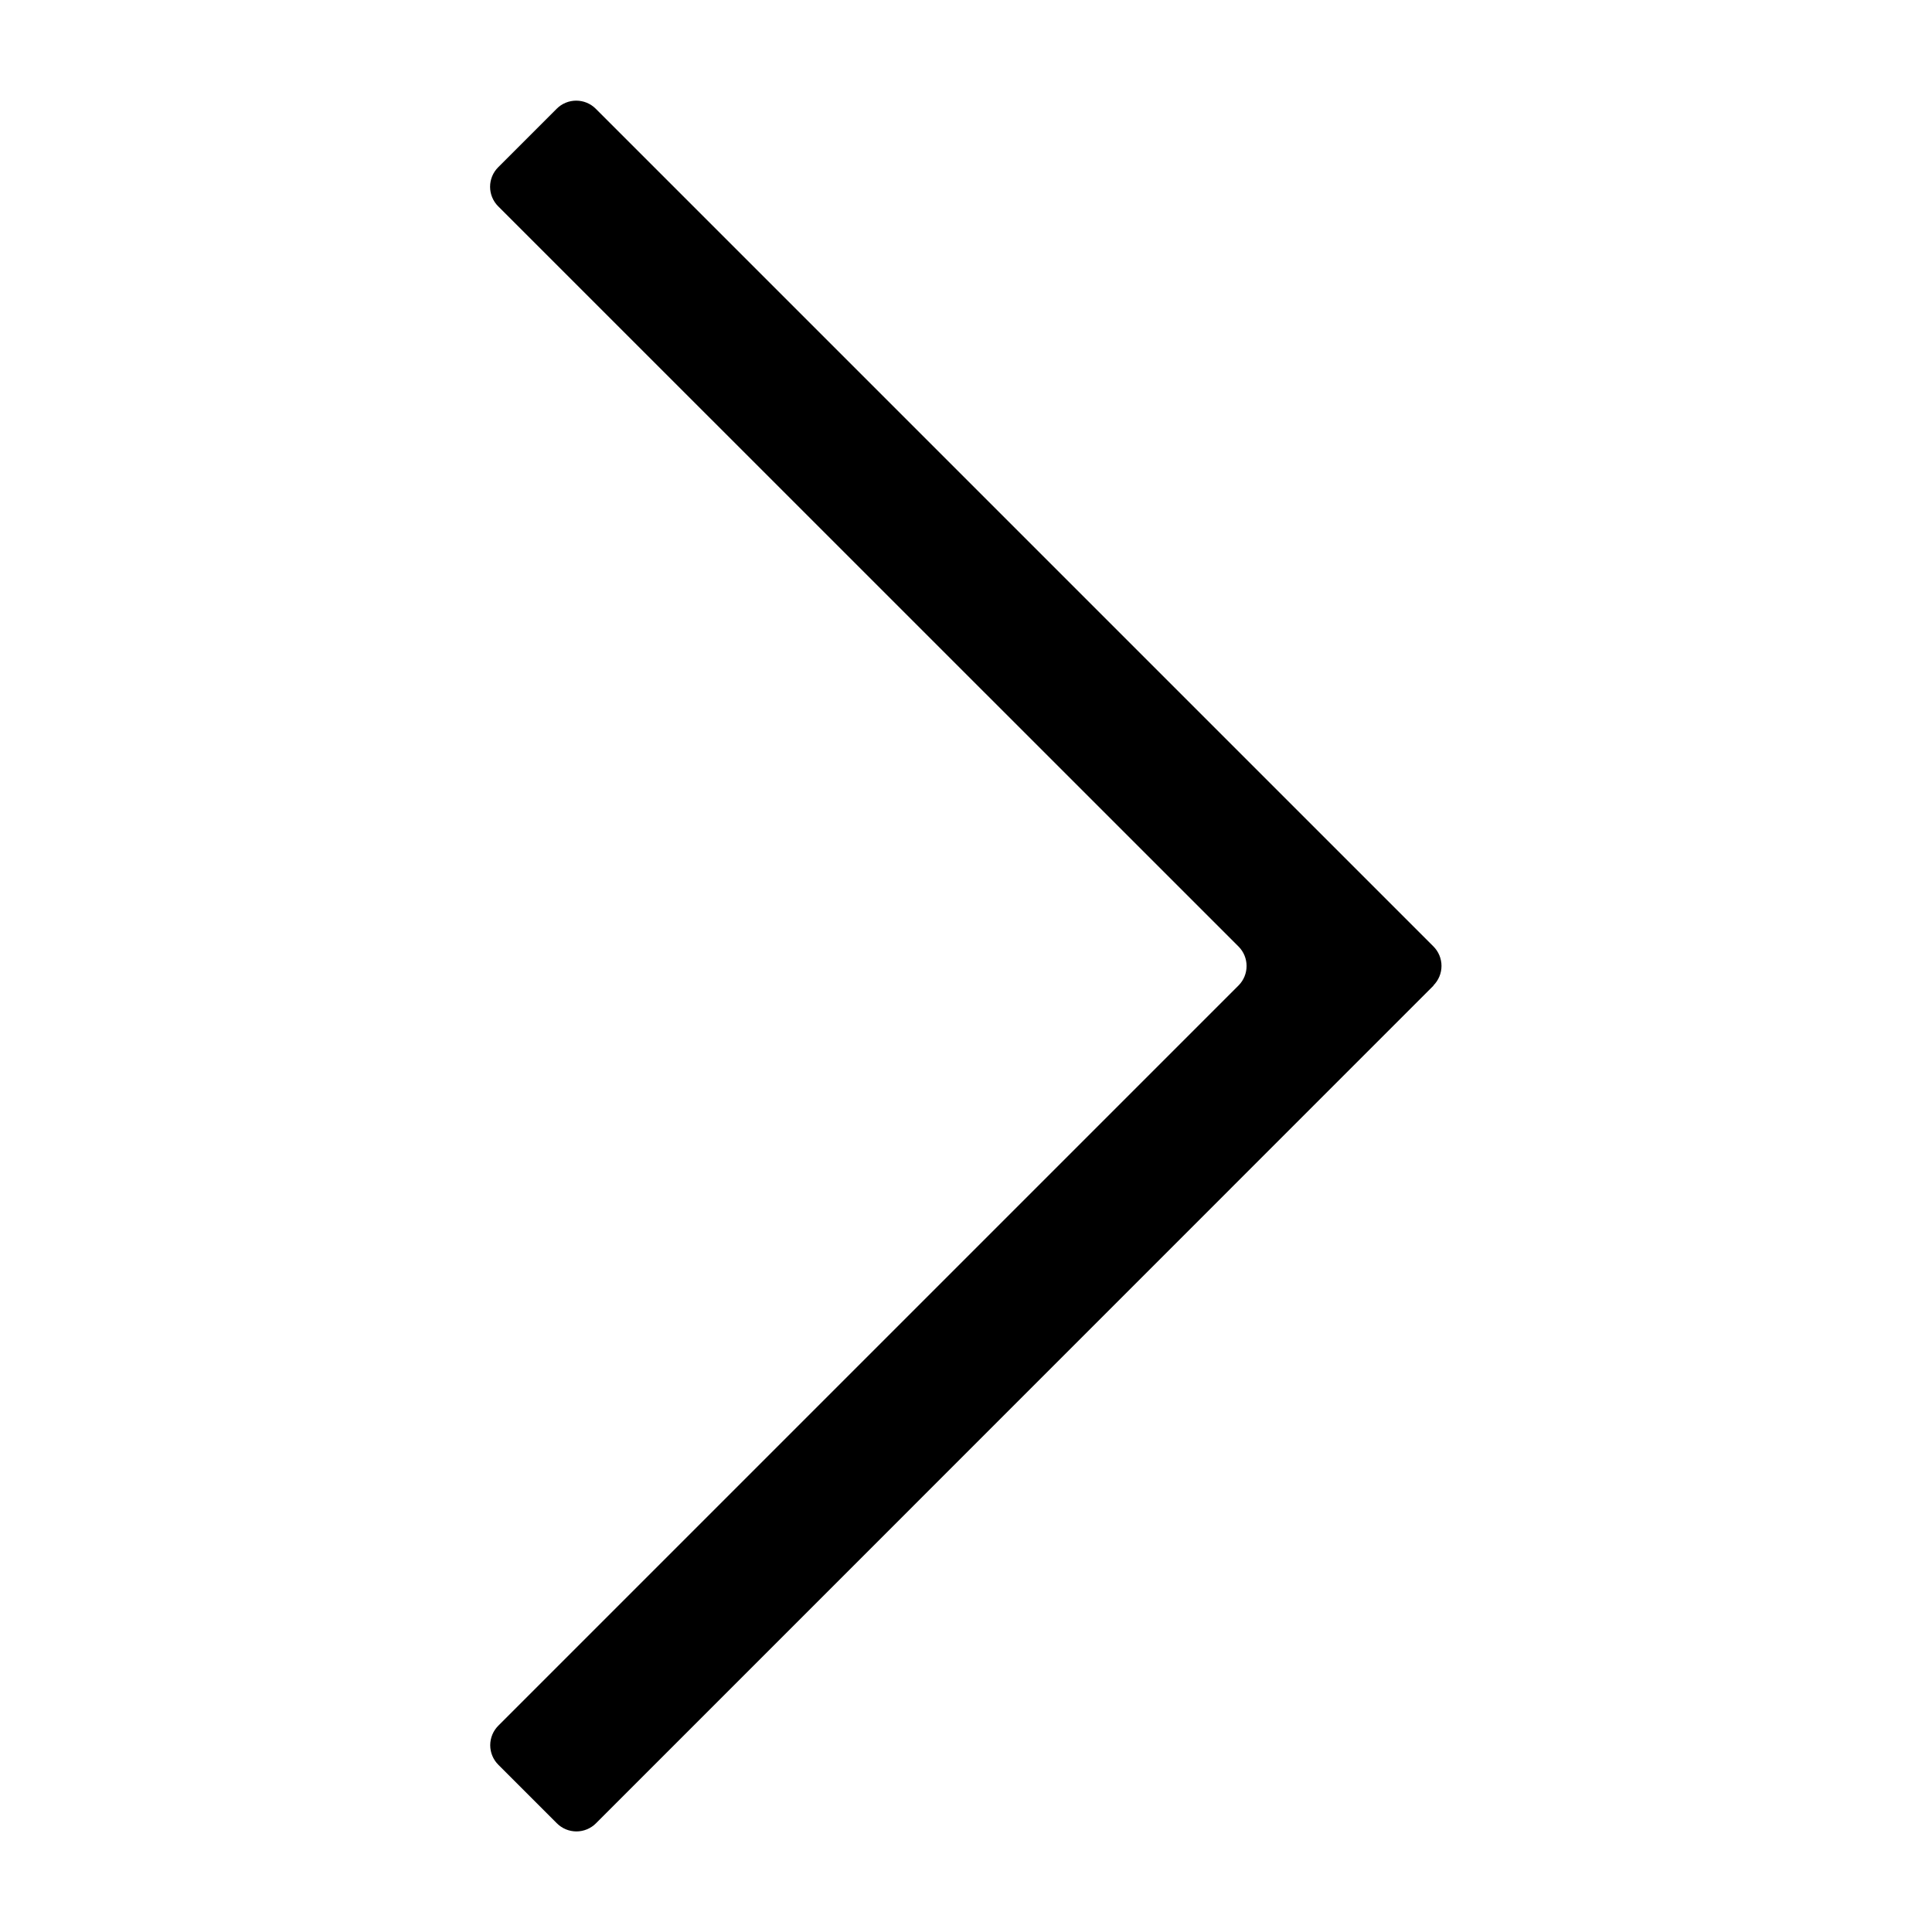
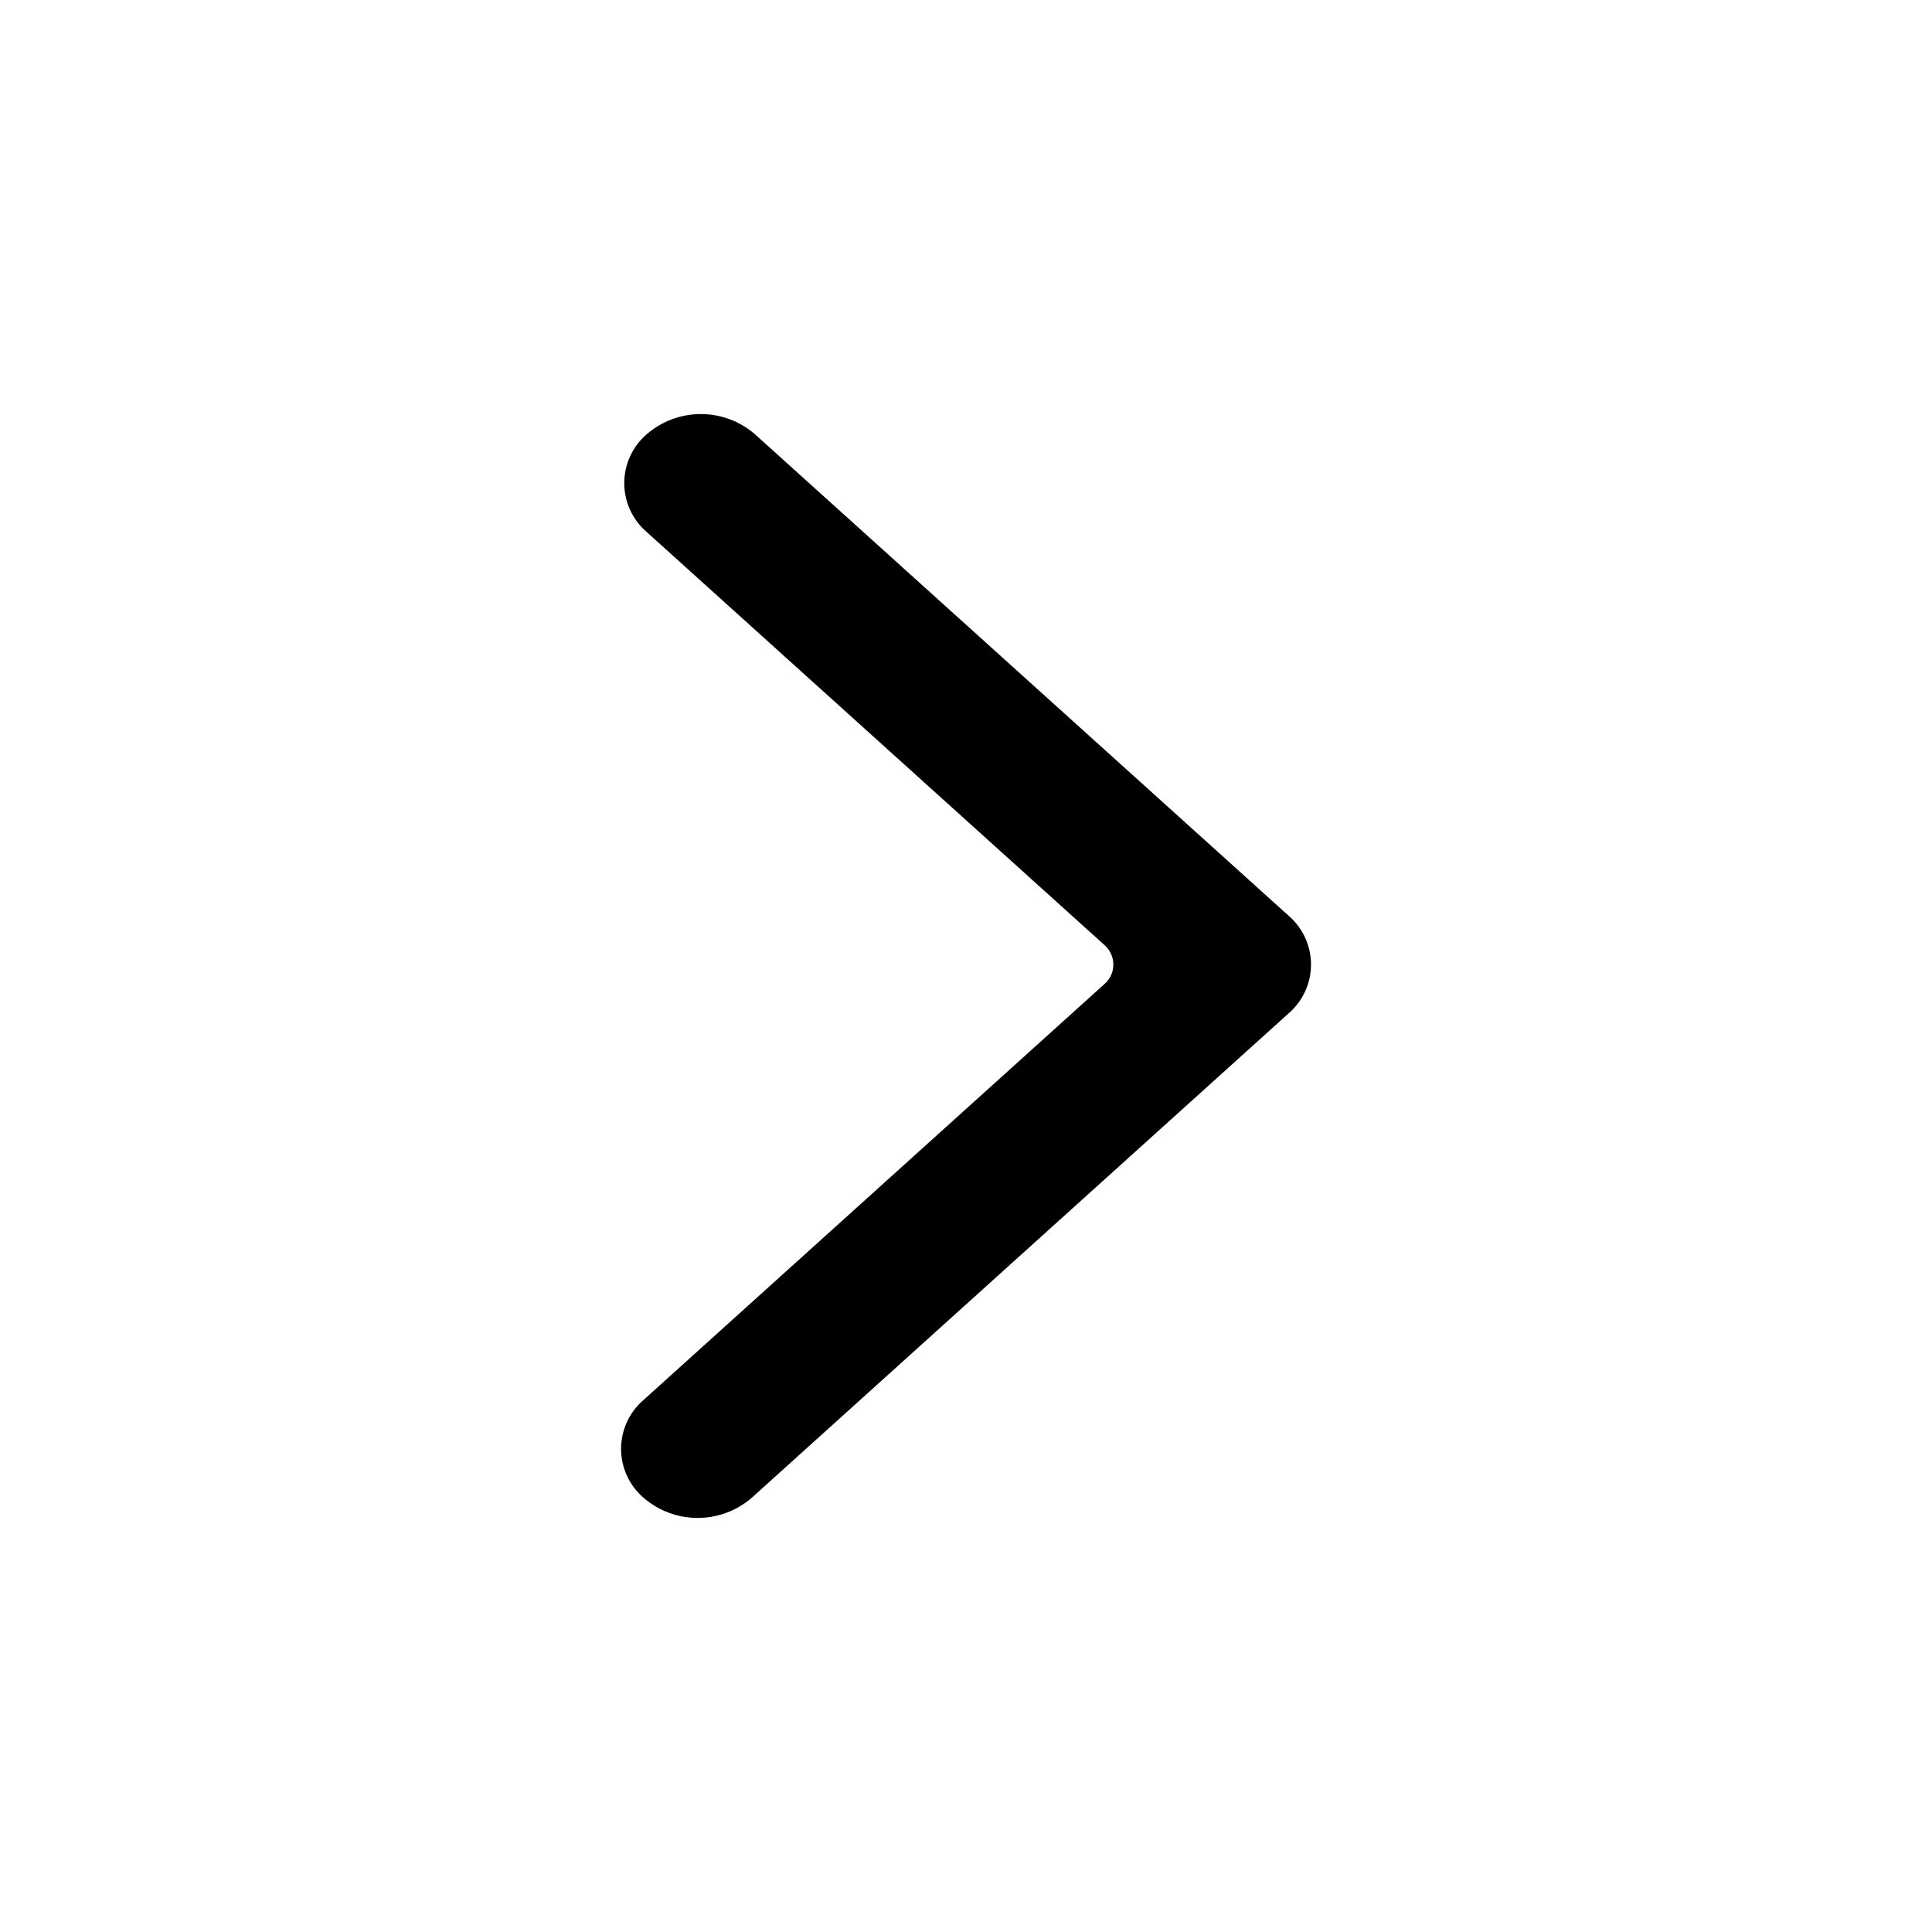
<svg viewBox="64 64 896 896" focusable="false">
-   <path d="m728.896 521.024-388.48 388.544a12.8 12.8 0 0 1-18.176 0l-27.136-27.136a12.8 12.8 0 0 1 0-18.112L638.4 521.024a12.8 12.8 0 0 0 0-18.048L295.04 159.68a12.8 12.8 0 0 1 0-18.112l27.136-27.136a12.8 12.8 0 0 1 18.112 0l388.48 388.48a12.8 12.8 0 0 1 0 18.112z" />
+   <path d="M661.568 534.016a29.888 29.888 0 0 0 0-45.376L414.144 265.408a38.336 38.336 0 0 0-50.24 0 29.888 29.888 0 0 0 0 45.312l212.288 191.552a11.968 11.968 0 0 1 0 18.112L362.432 713.28a29.888 29.888 0 0 0 0 45.312 38.336 38.336 0 0 0 50.24 0l248.96-224.64z" />
</svg>
